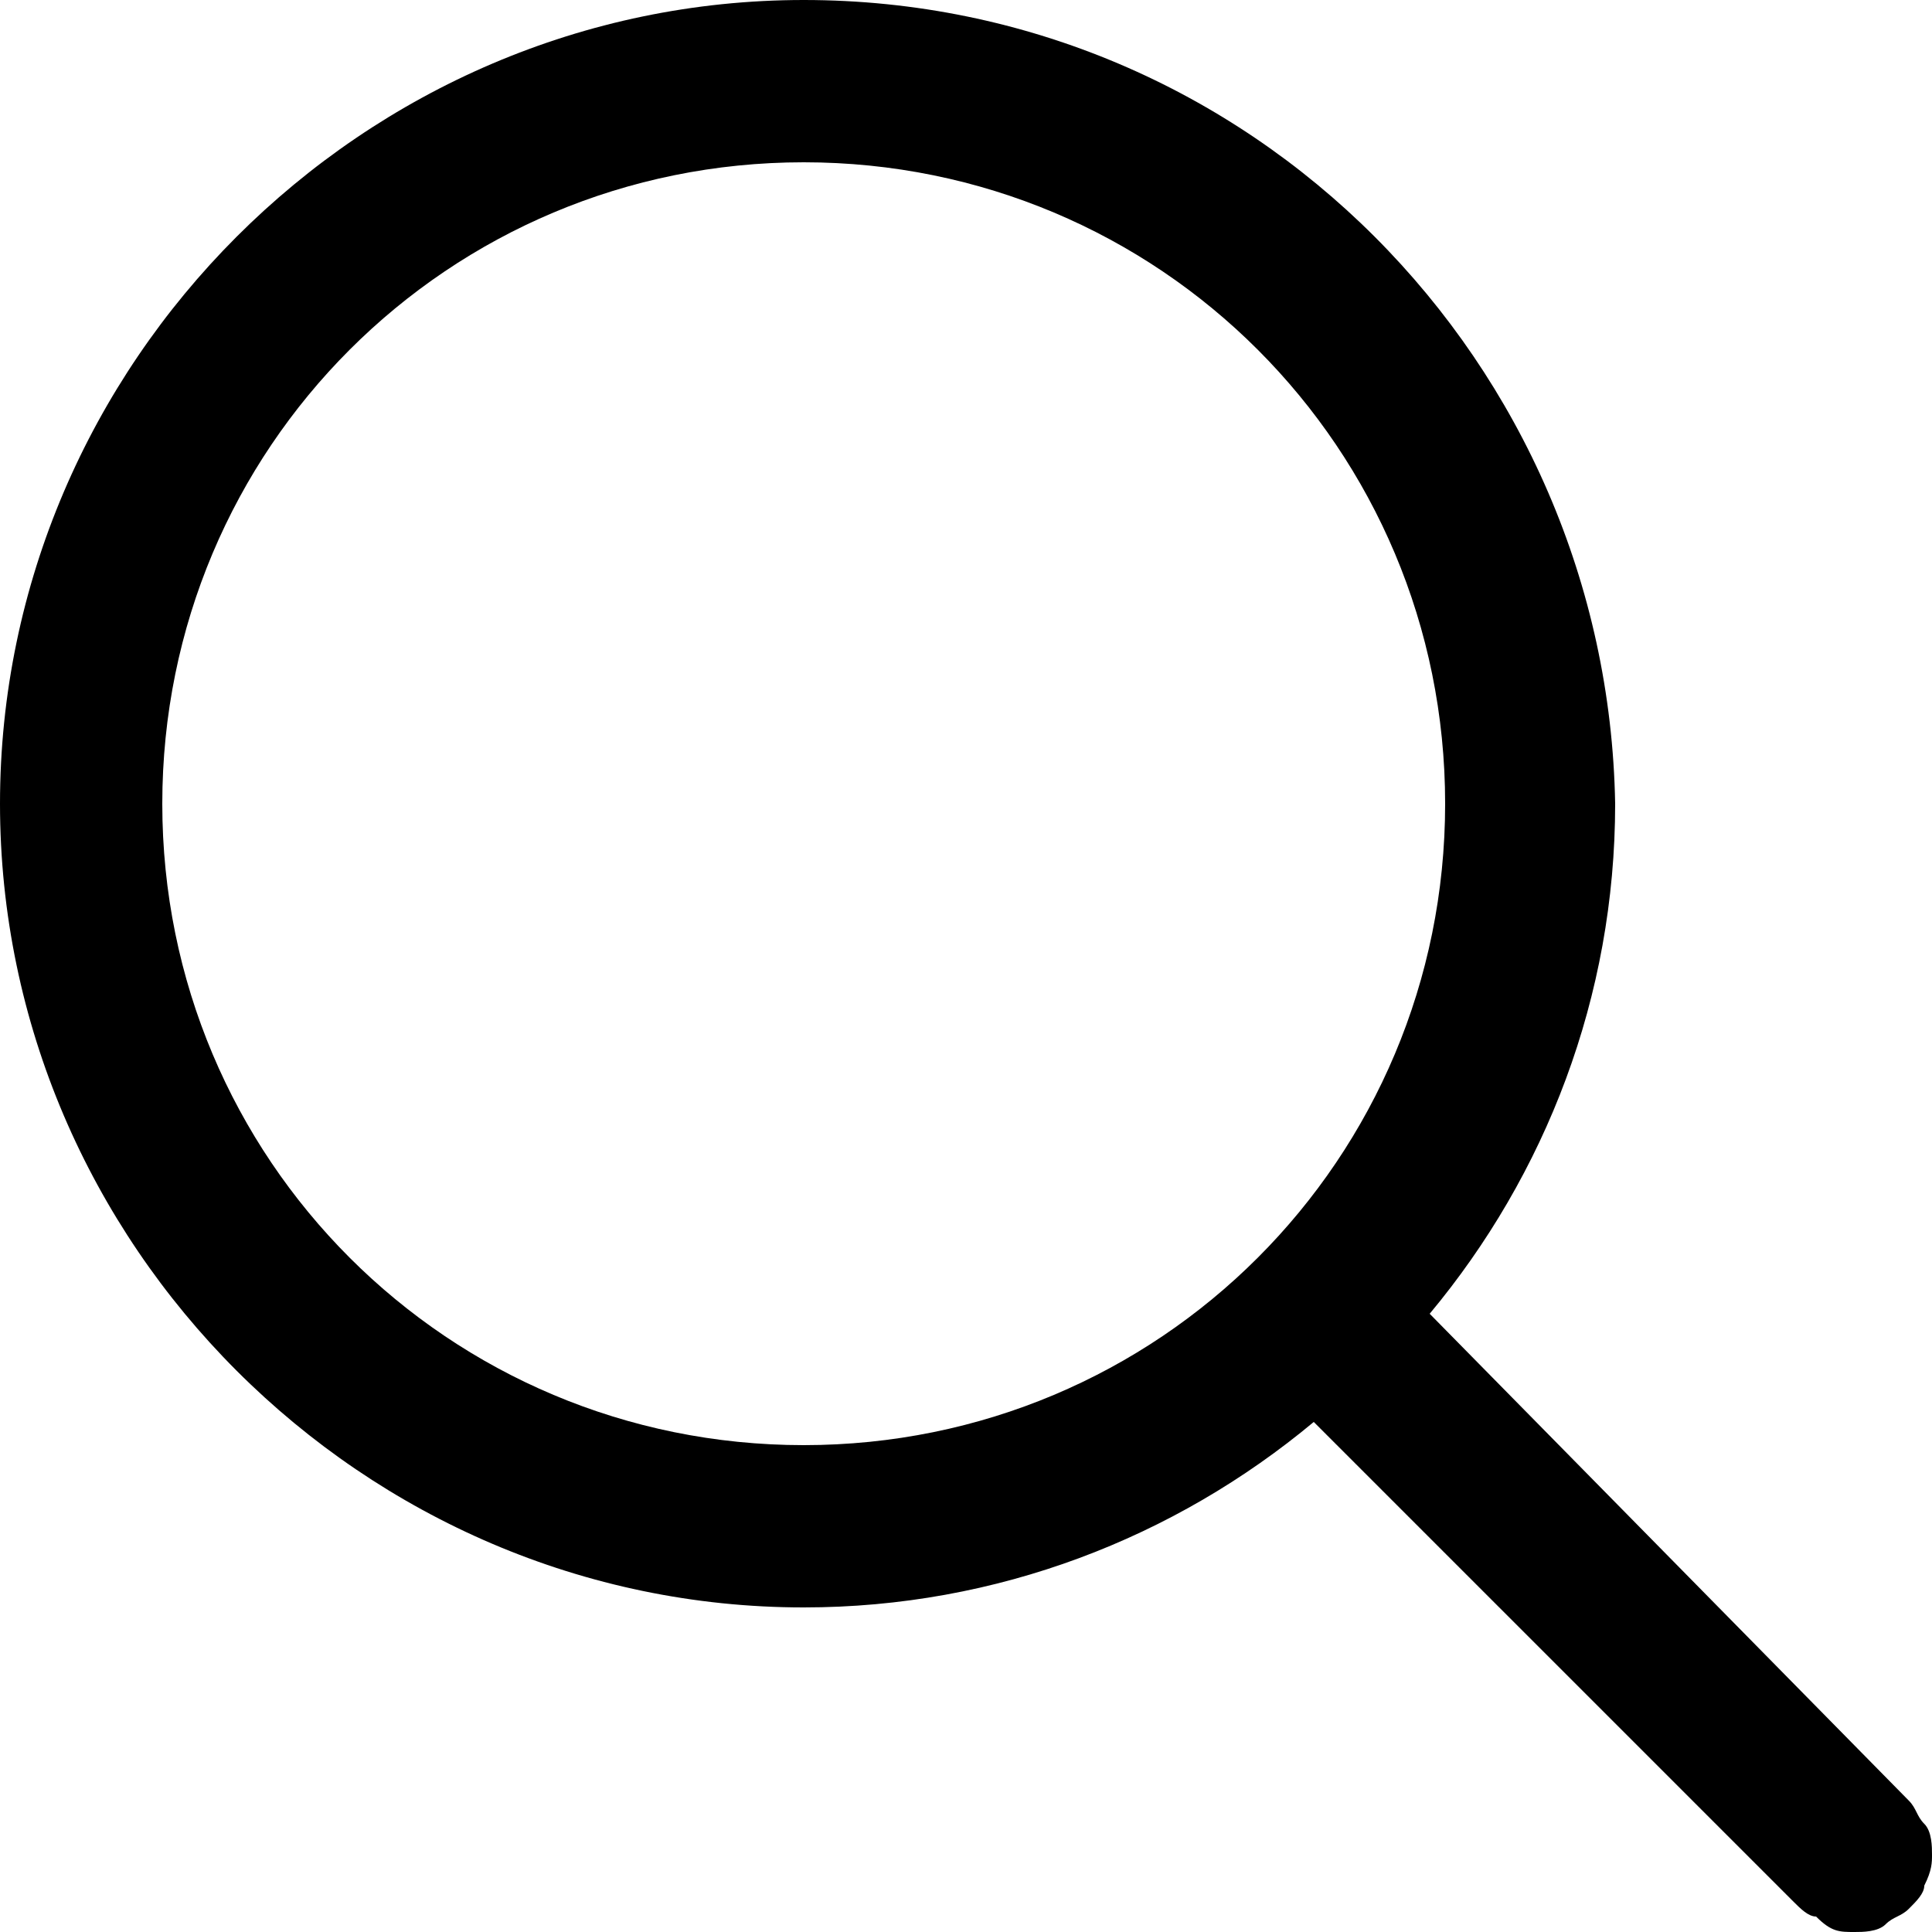
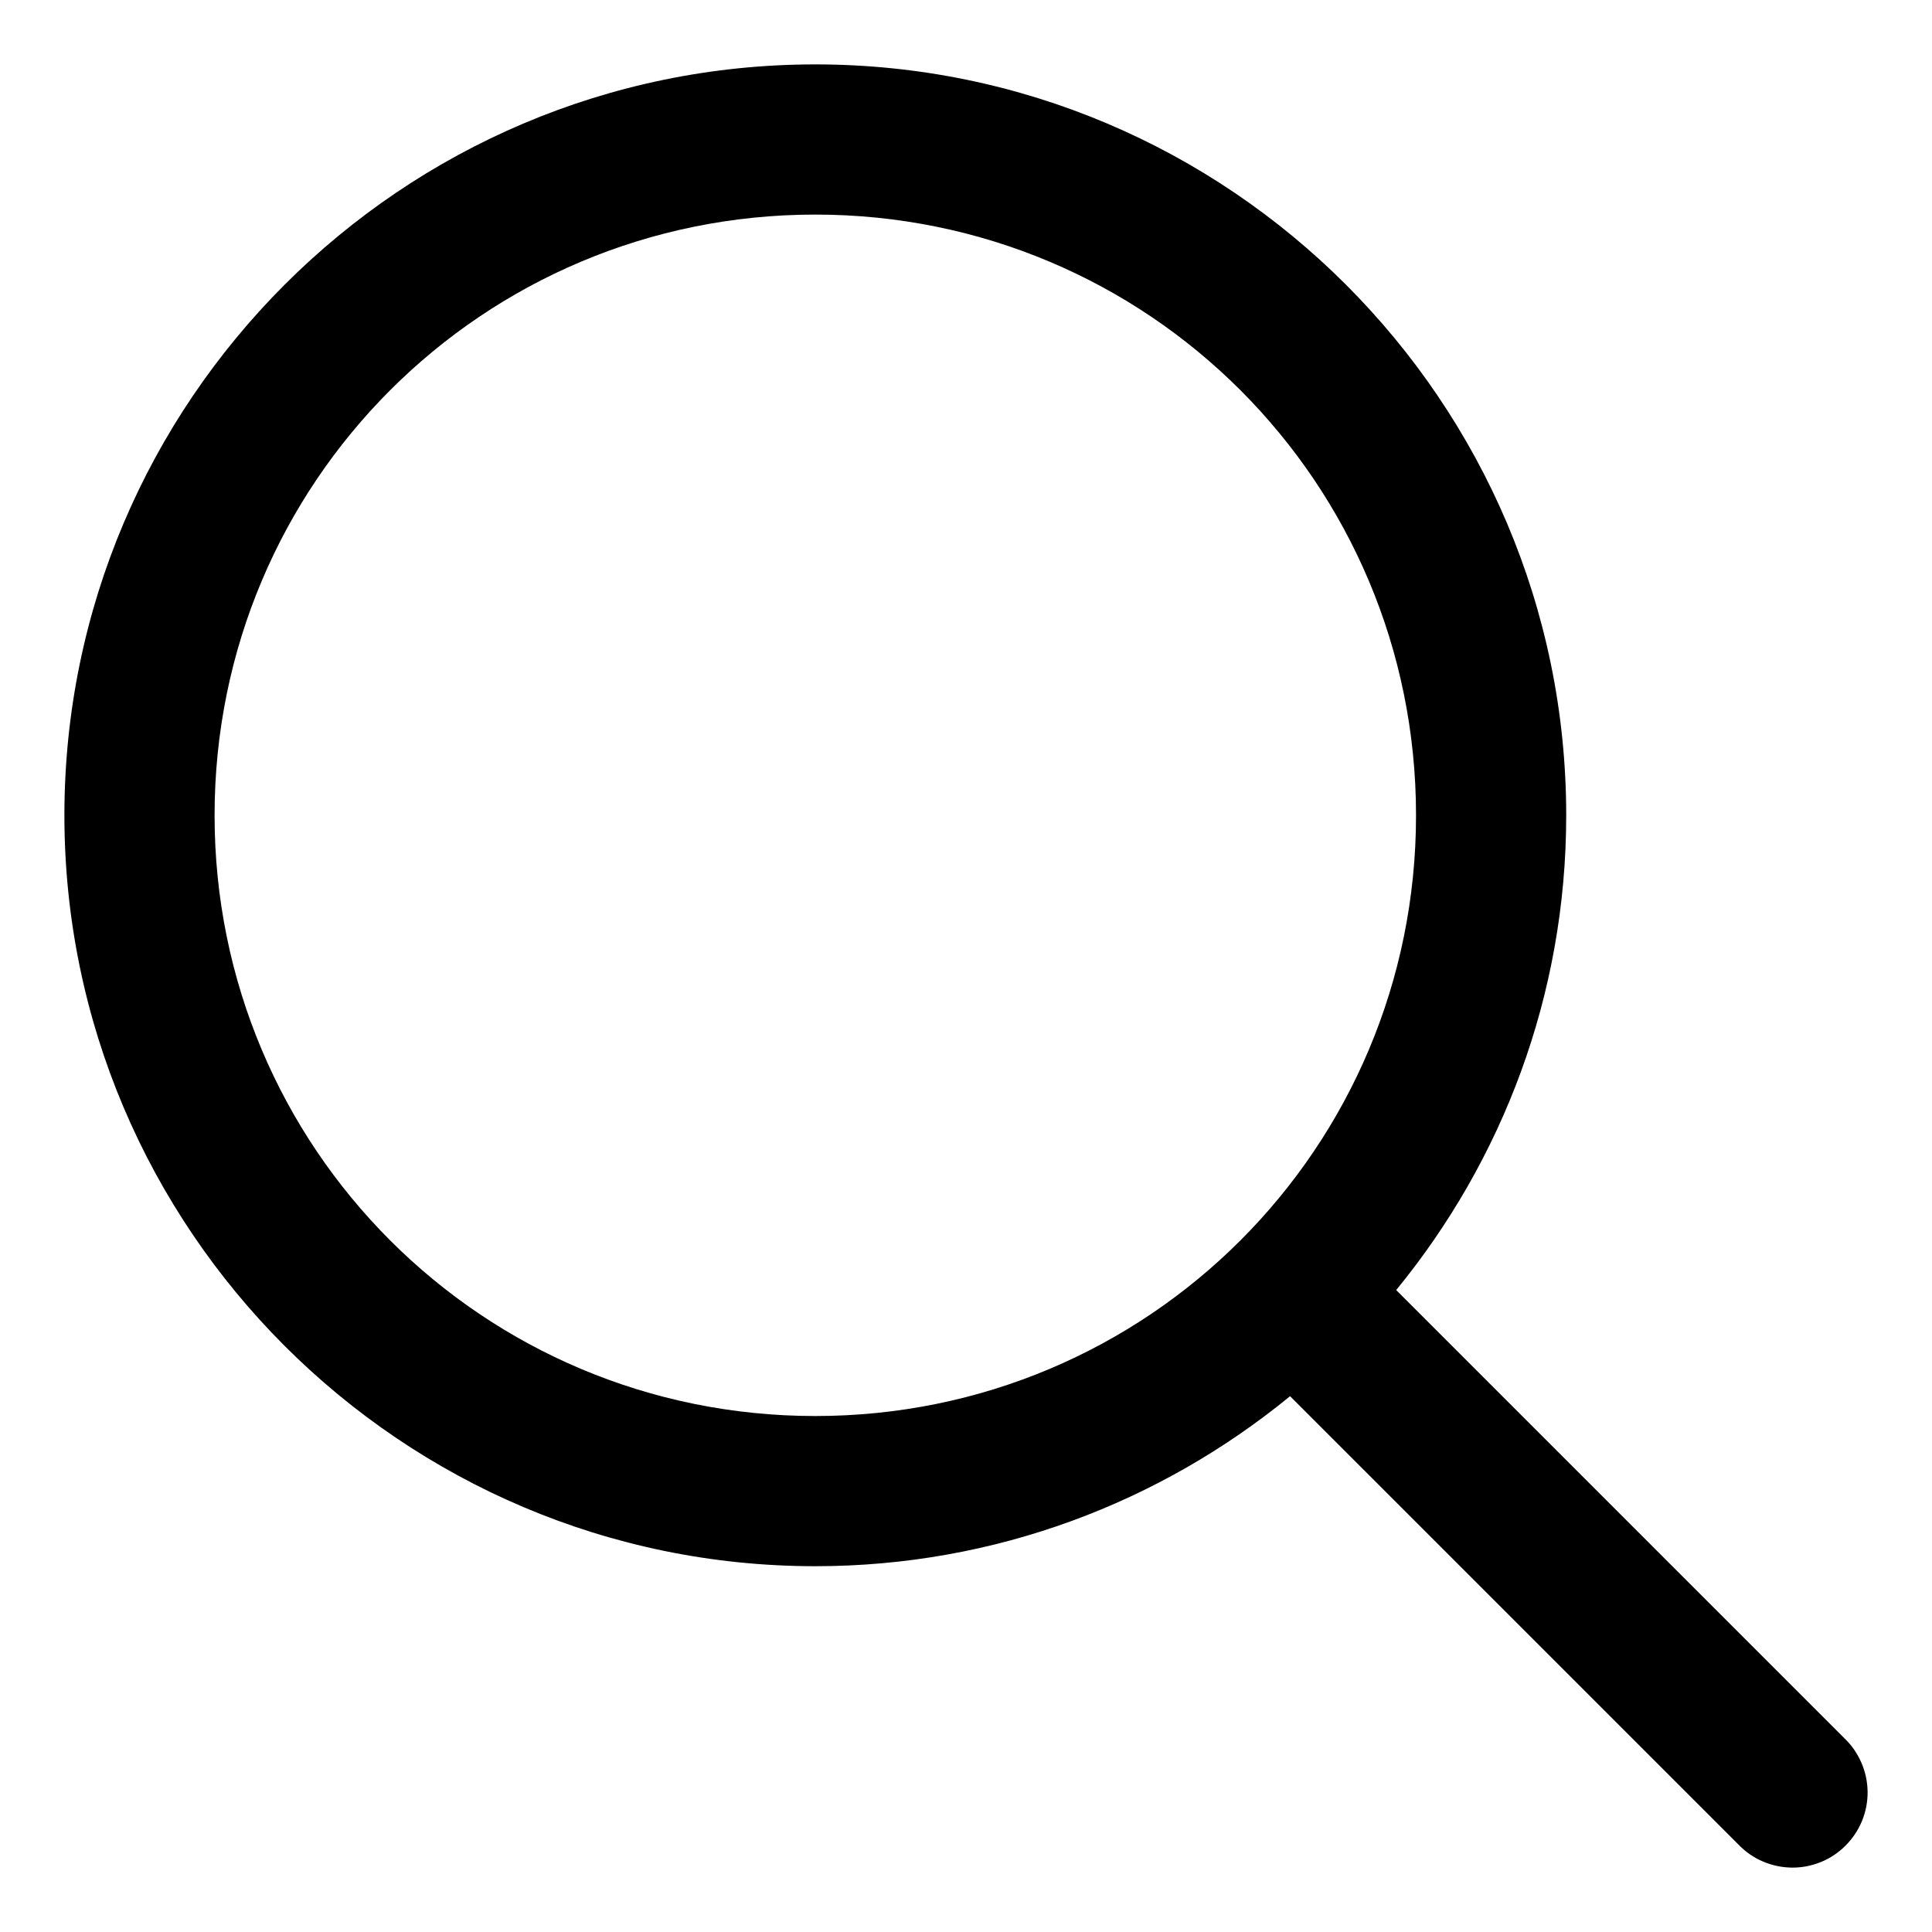
- <svg xmlns="http://www.w3.org/2000/svg" xmlns:xlink="http://www.w3.org/1999/xlink" version="1.1" id="search" x="0px" y="0px" viewBox="0 0 25 25" style="enable-background:new 0 0 25 25;" xml:space="preserve">
-   <style type="text/css">
- 	.st0{clip-path:url(#SVGID_00000005245765027706761500000014152071446753149324_);}
- </style>
-   <g>
-     <defs>
-       <rect id="SVGID_1_" y="0" width="25" height="25" />
-     </defs>
-     <clipPath id="SVGID_00000026136002316485085260000015910446519490584460_">
-       <use xlink:href="#SVGID_1_" style="overflow:visible;" />
-     </clipPath>
-     <g style="clip-path:url(#SVGID_00000026136002316485085260000015910446519490584460_);">
-       <path d="M10.4,0C4.7,0,0,4.7,0,10.4c0,5.7,4.7,10.4,10.4,10.4c2.5,0,4.8-0.9,6.6-2.4l6.2,6.2c0.1,0.1,0.2,0.2,0.3,0.2    C23.7,25,23.8,25,24,25c0.1,0,0.3,0,0.4-0.1c0.1-0.1,0.2-0.1,0.3-0.2c0.1-0.1,0.2-0.2,0.2-0.3C25,24.2,25,24.1,25,24    c0-0.1,0-0.3-0.1-0.4c-0.1-0.1-0.1-0.2-0.2-0.3L18.5,17c1.5-1.8,2.4-4.1,2.4-6.6C20.8,4.7,16.2,0,10.4,0z M10.4,2.1    c4.6,0,8.3,3.7,8.3,8.3c0,4.6-3.7,8.3-8.3,8.3c-4.6,0-8.3-3.7-8.3-8.3C2.1,5.8,5.8,2.1,10.4,2.1z" />
-     </g>
+ <svg xmlns="http://www.w3.org/2000/svg" fill="none" height="15" viewBox="0 0 15 15" id="search" width="15">
+   <clipPath id="a">
+     <path d="m0 0h15v15h-15z" />
+   </clipPath>
+   <g clip-path="url(#a)">
+     <path d="m6.33.5c-3.213 0-5.83 2.617-5.83 5.83s2.617 5.83 5.83 5.83c1.397 0 2.68-.496 3.686-1.32l3.481 3.481c.054.056.118.101.189.131.071.031.148.047.225.048.078.001.154-.014.226-.043.072-.029.137-.073.192-.128.055-.055.098-.12.128-.192.029-.072.044-.149.043-.226-.001-.077-.017-.154-.048-.225-.031-.071-.075-.136-.131-.189l-3.481-3.481c.824-1.006 1.32-2.289 1.32-3.686 0-3.213-2.617-5.83-5.83-5.83zm0 1.166c2.583 0 4.664 2.081 4.664 4.664s-2.081 4.664-4.664 4.664-4.664-2.081-4.664-4.664 2.081-4.664 4.664-4.664z" fill="currentColor" />
  </g>
</svg>
